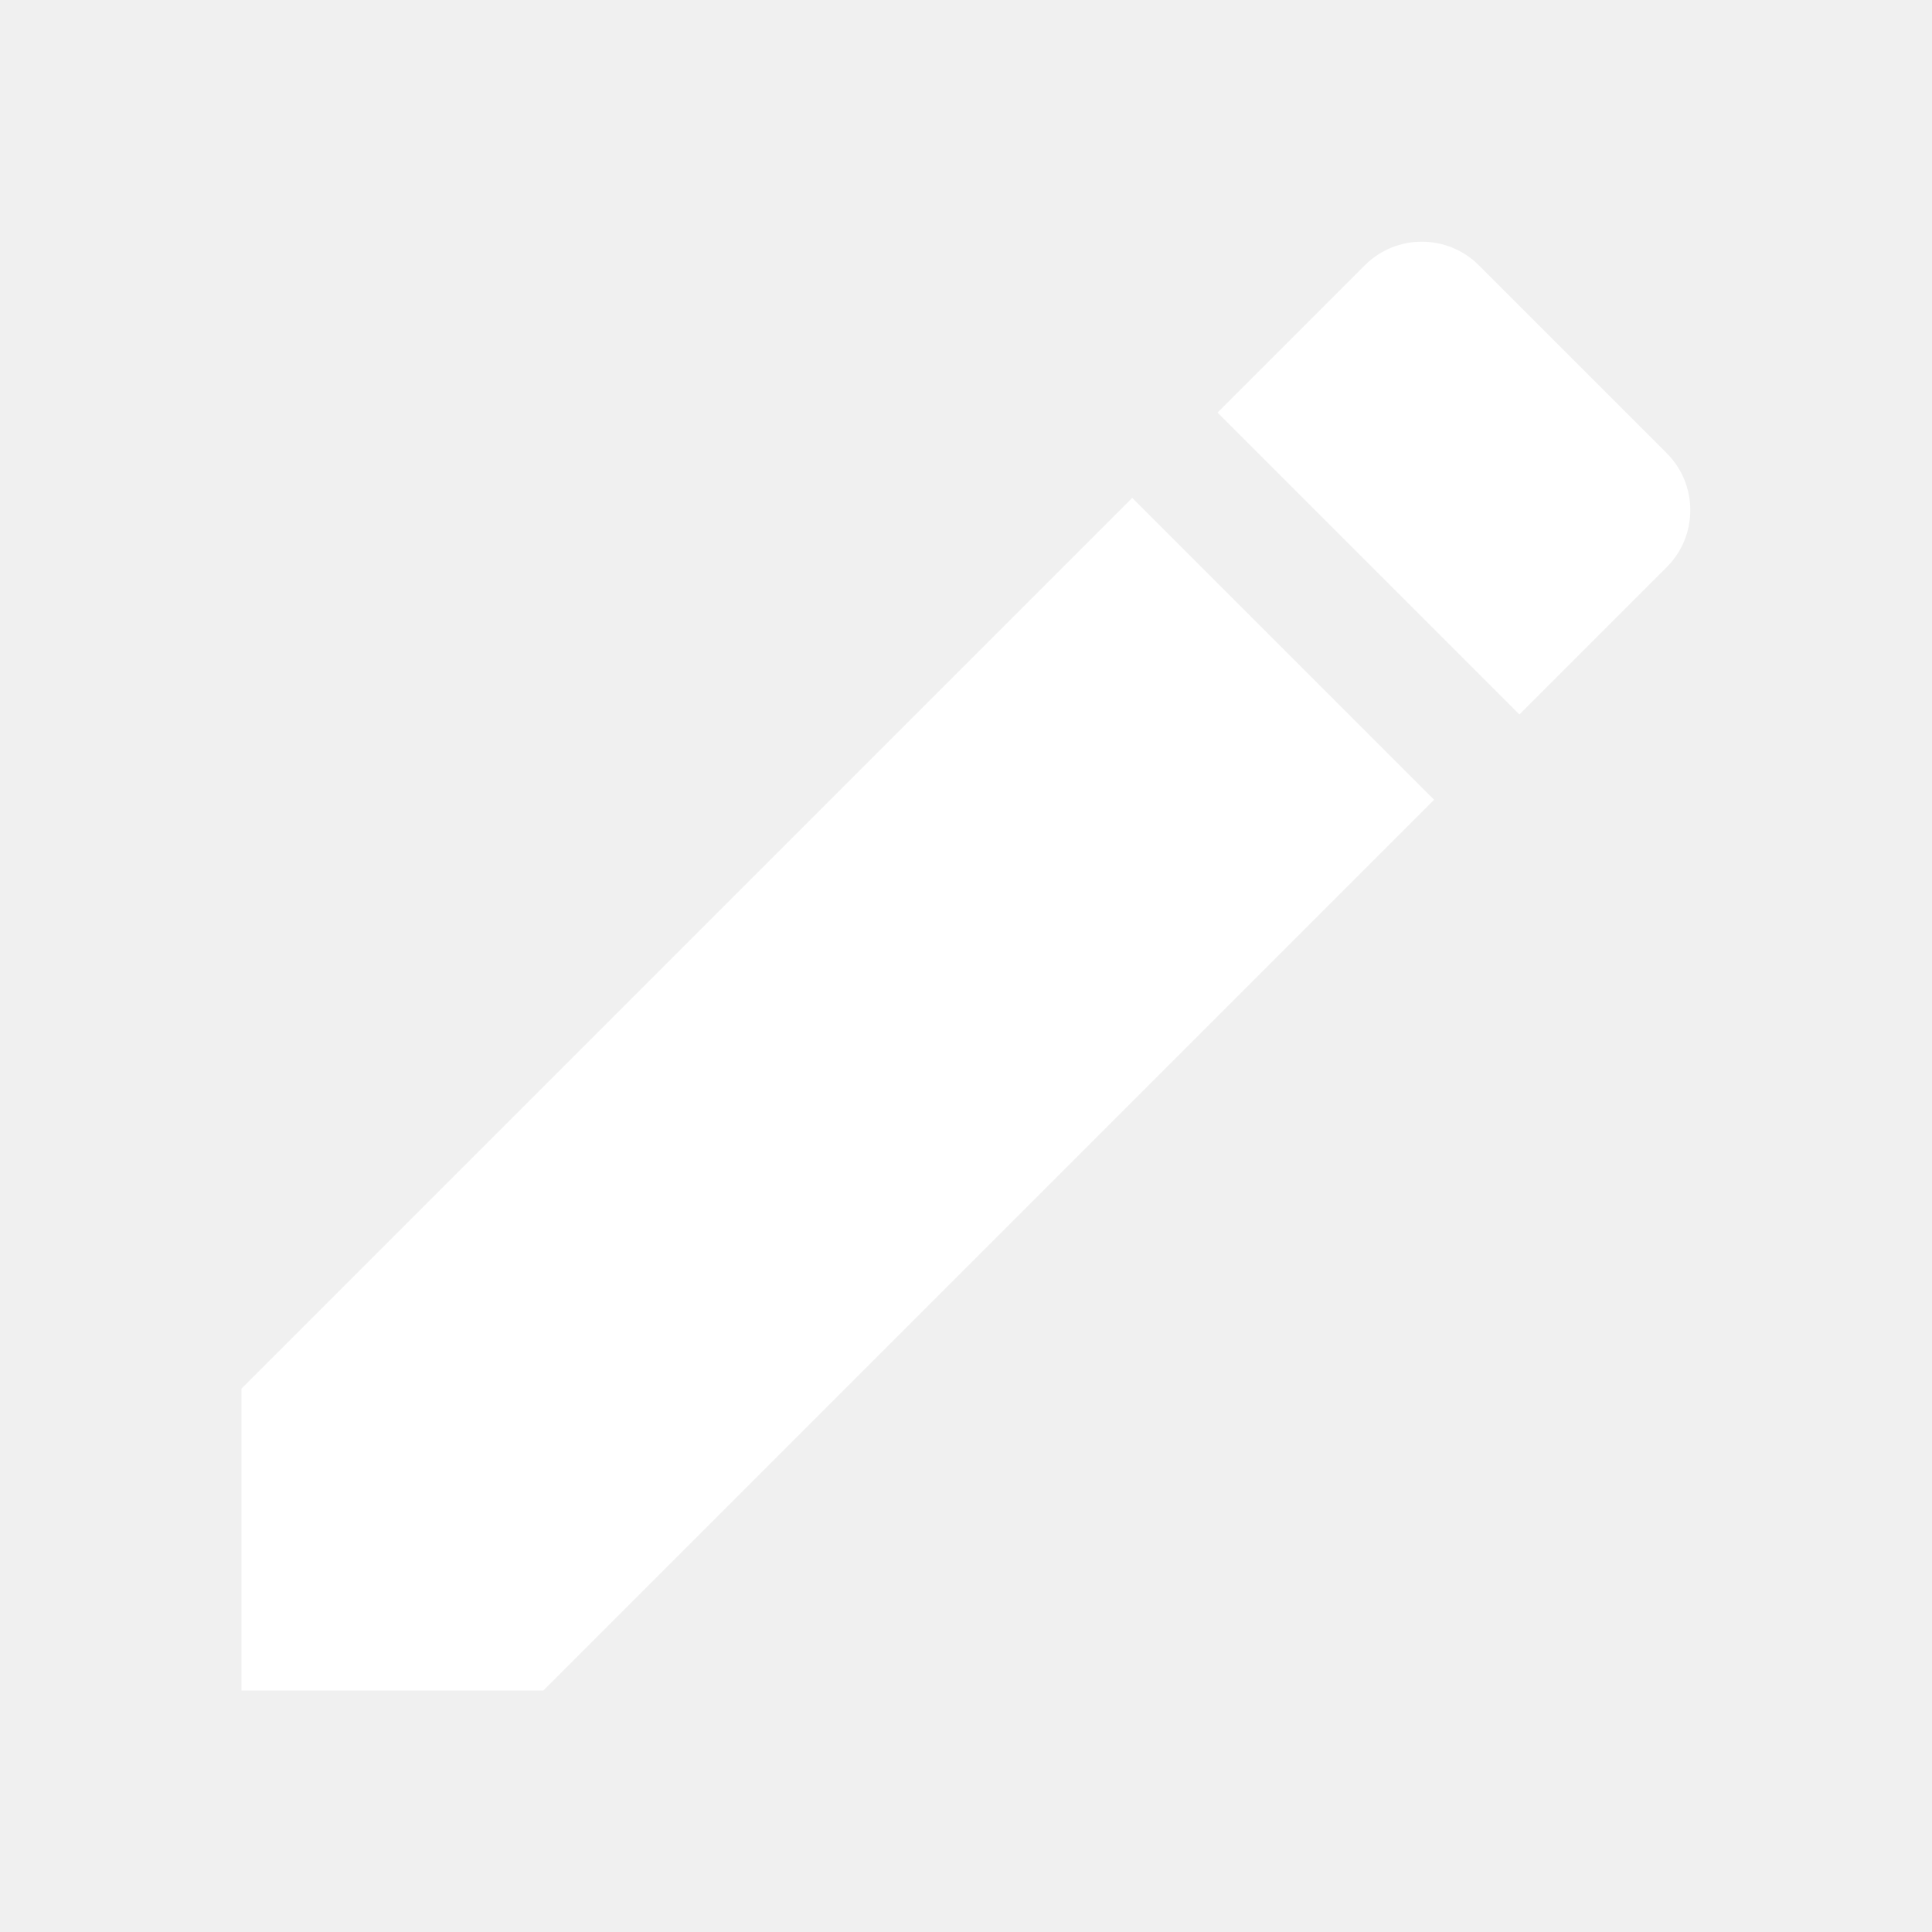
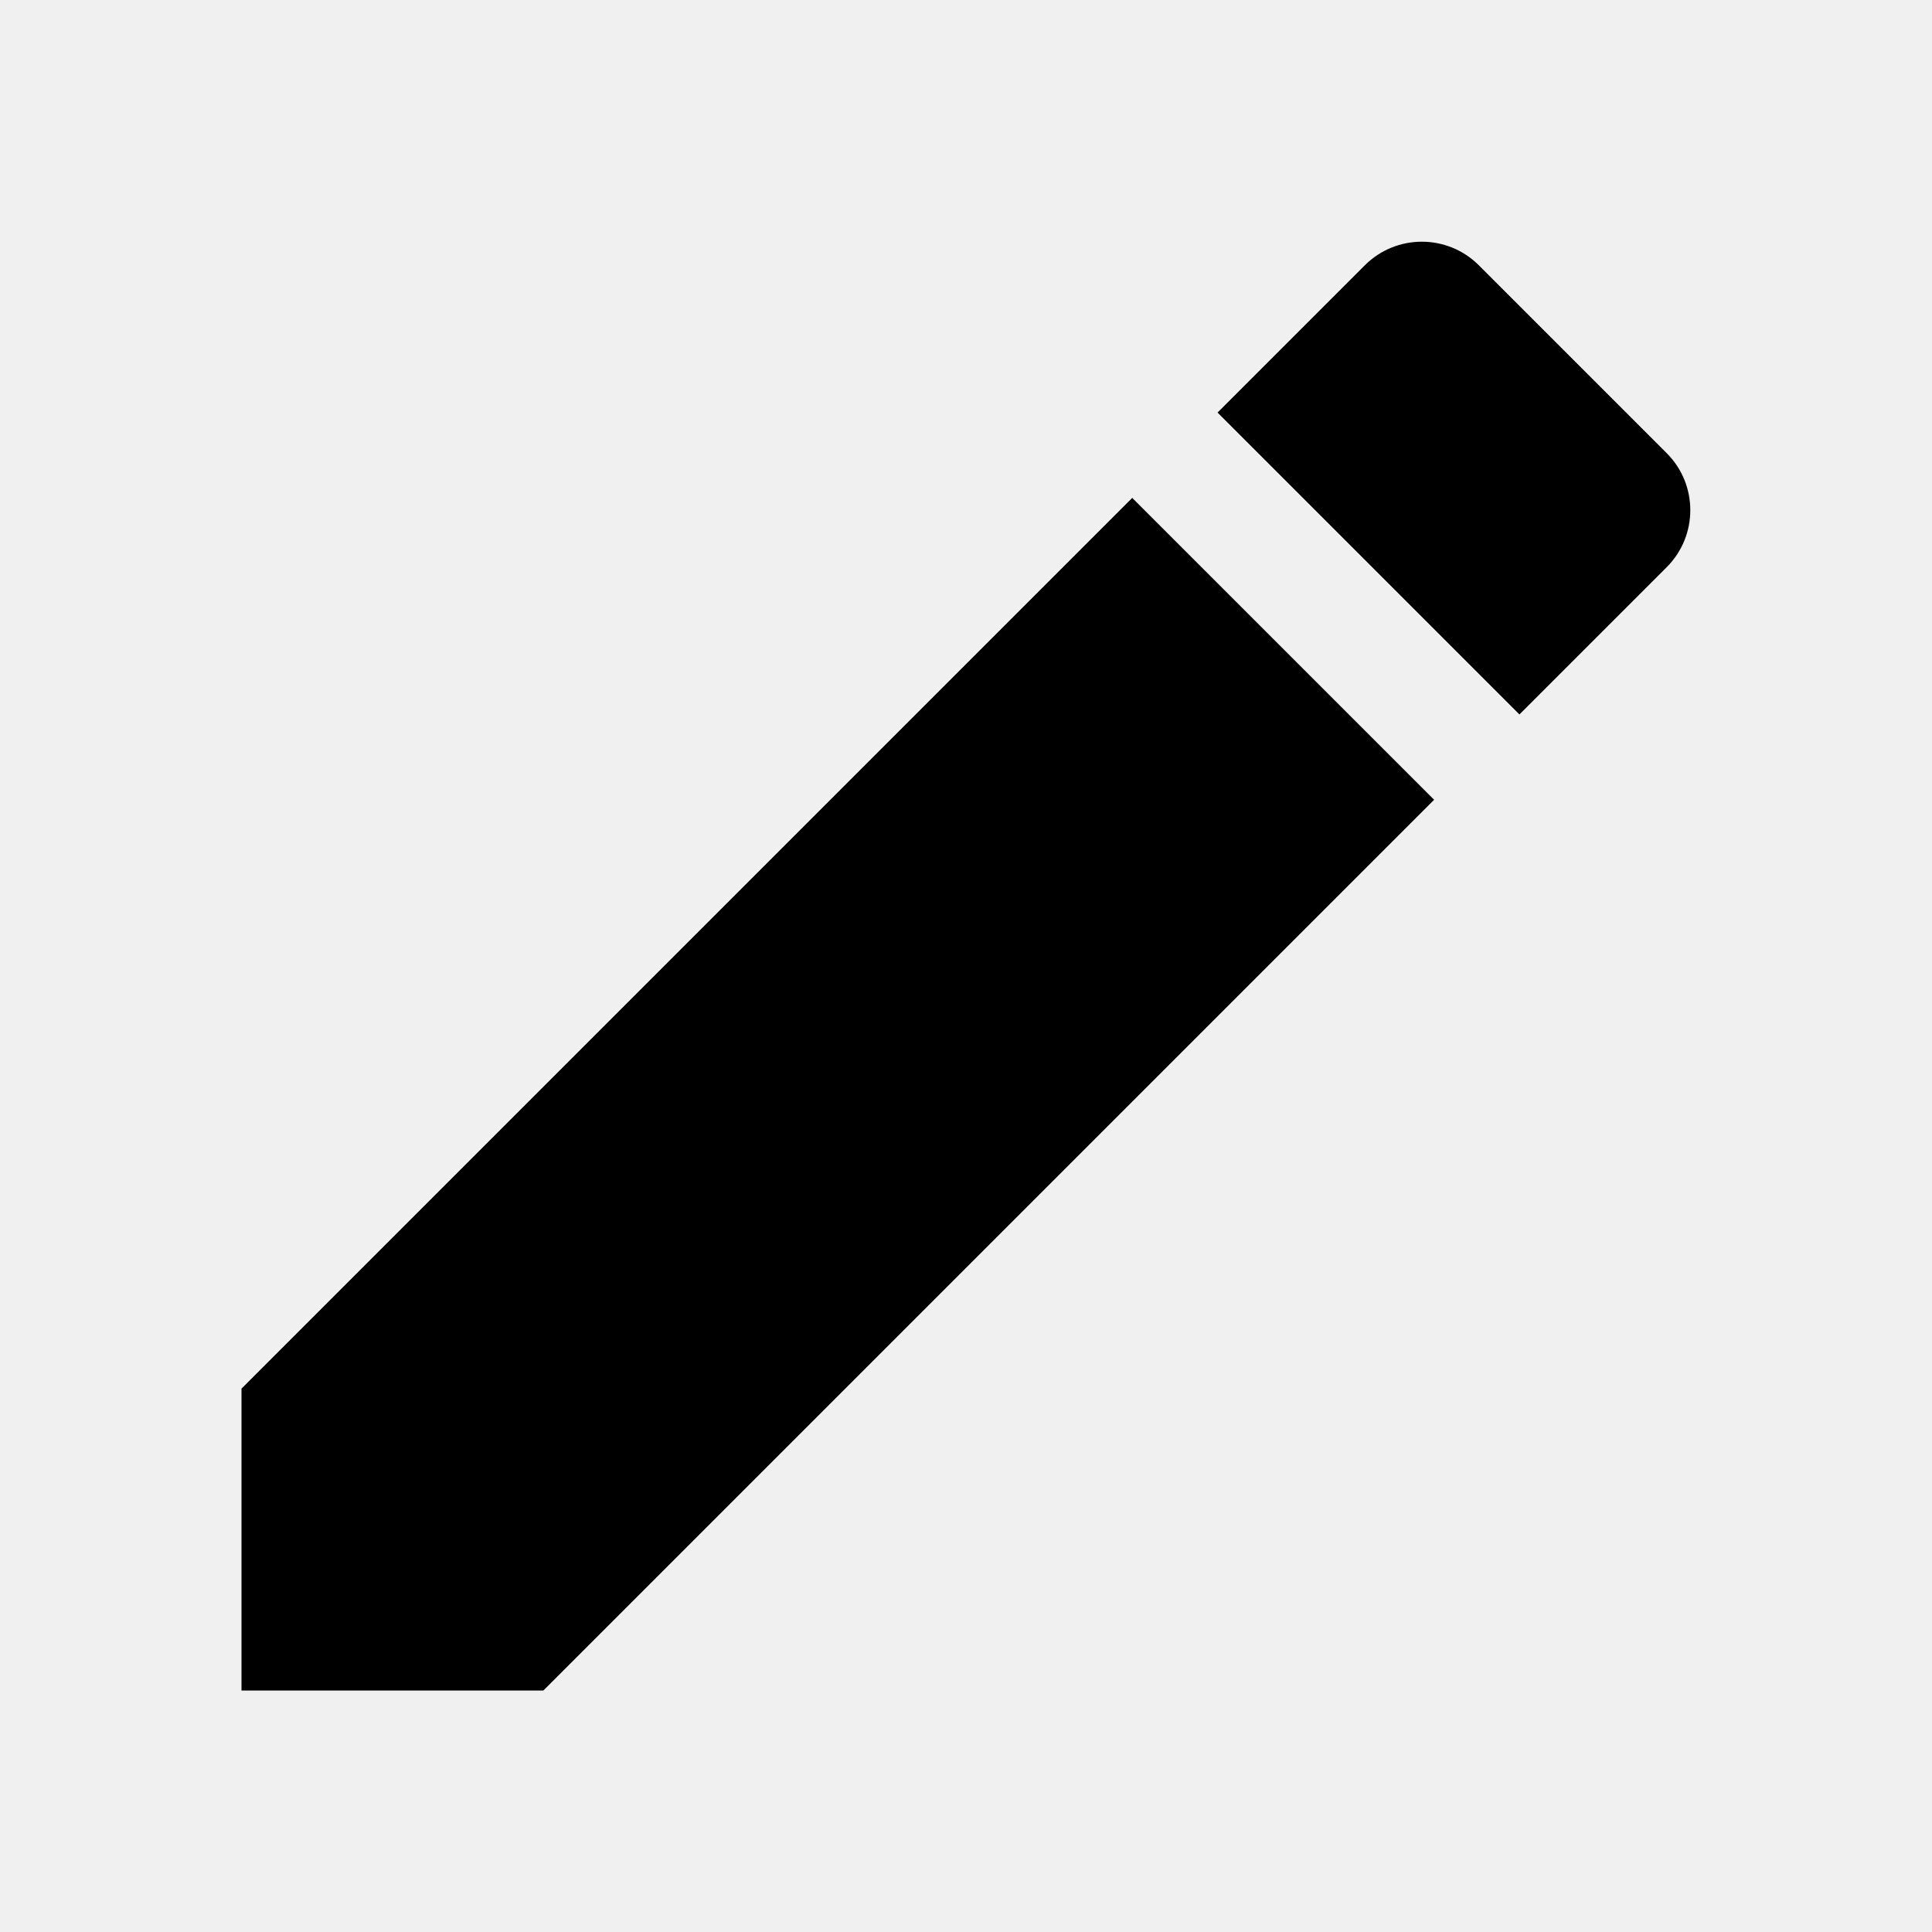
<svg xmlns="http://www.w3.org/2000/svg" viewBox="0 0 48 48">
-   <path d="M6 34.5V42h7.5l22.13-22.13-7.5-7.5L6 34.5zm35.41-20.41c.78-.78.78-2.05 0-2.83l-4.67-4.67c-.78-.78-2.05-.78-2.83 0l-3.66 3.66 7.5 7.5 3.66-3.66z" fill="#ffffff" class="fill-000000" />
+   <path d="M6 34.5V42h7.5l22.13-22.13-7.5-7.5L6 34.5zm35.41-20.41c.78-.78.78-2.05 0-2.83l-4.67-4.67c-.78-.78-2.05-.78-2.83 0l-3.66 3.66 7.5 7.5 3.66-3.66z" fill="current" class="fill-000000" />
  <path d="M0 0h48v48H0z" fill="none" />
</svg>
